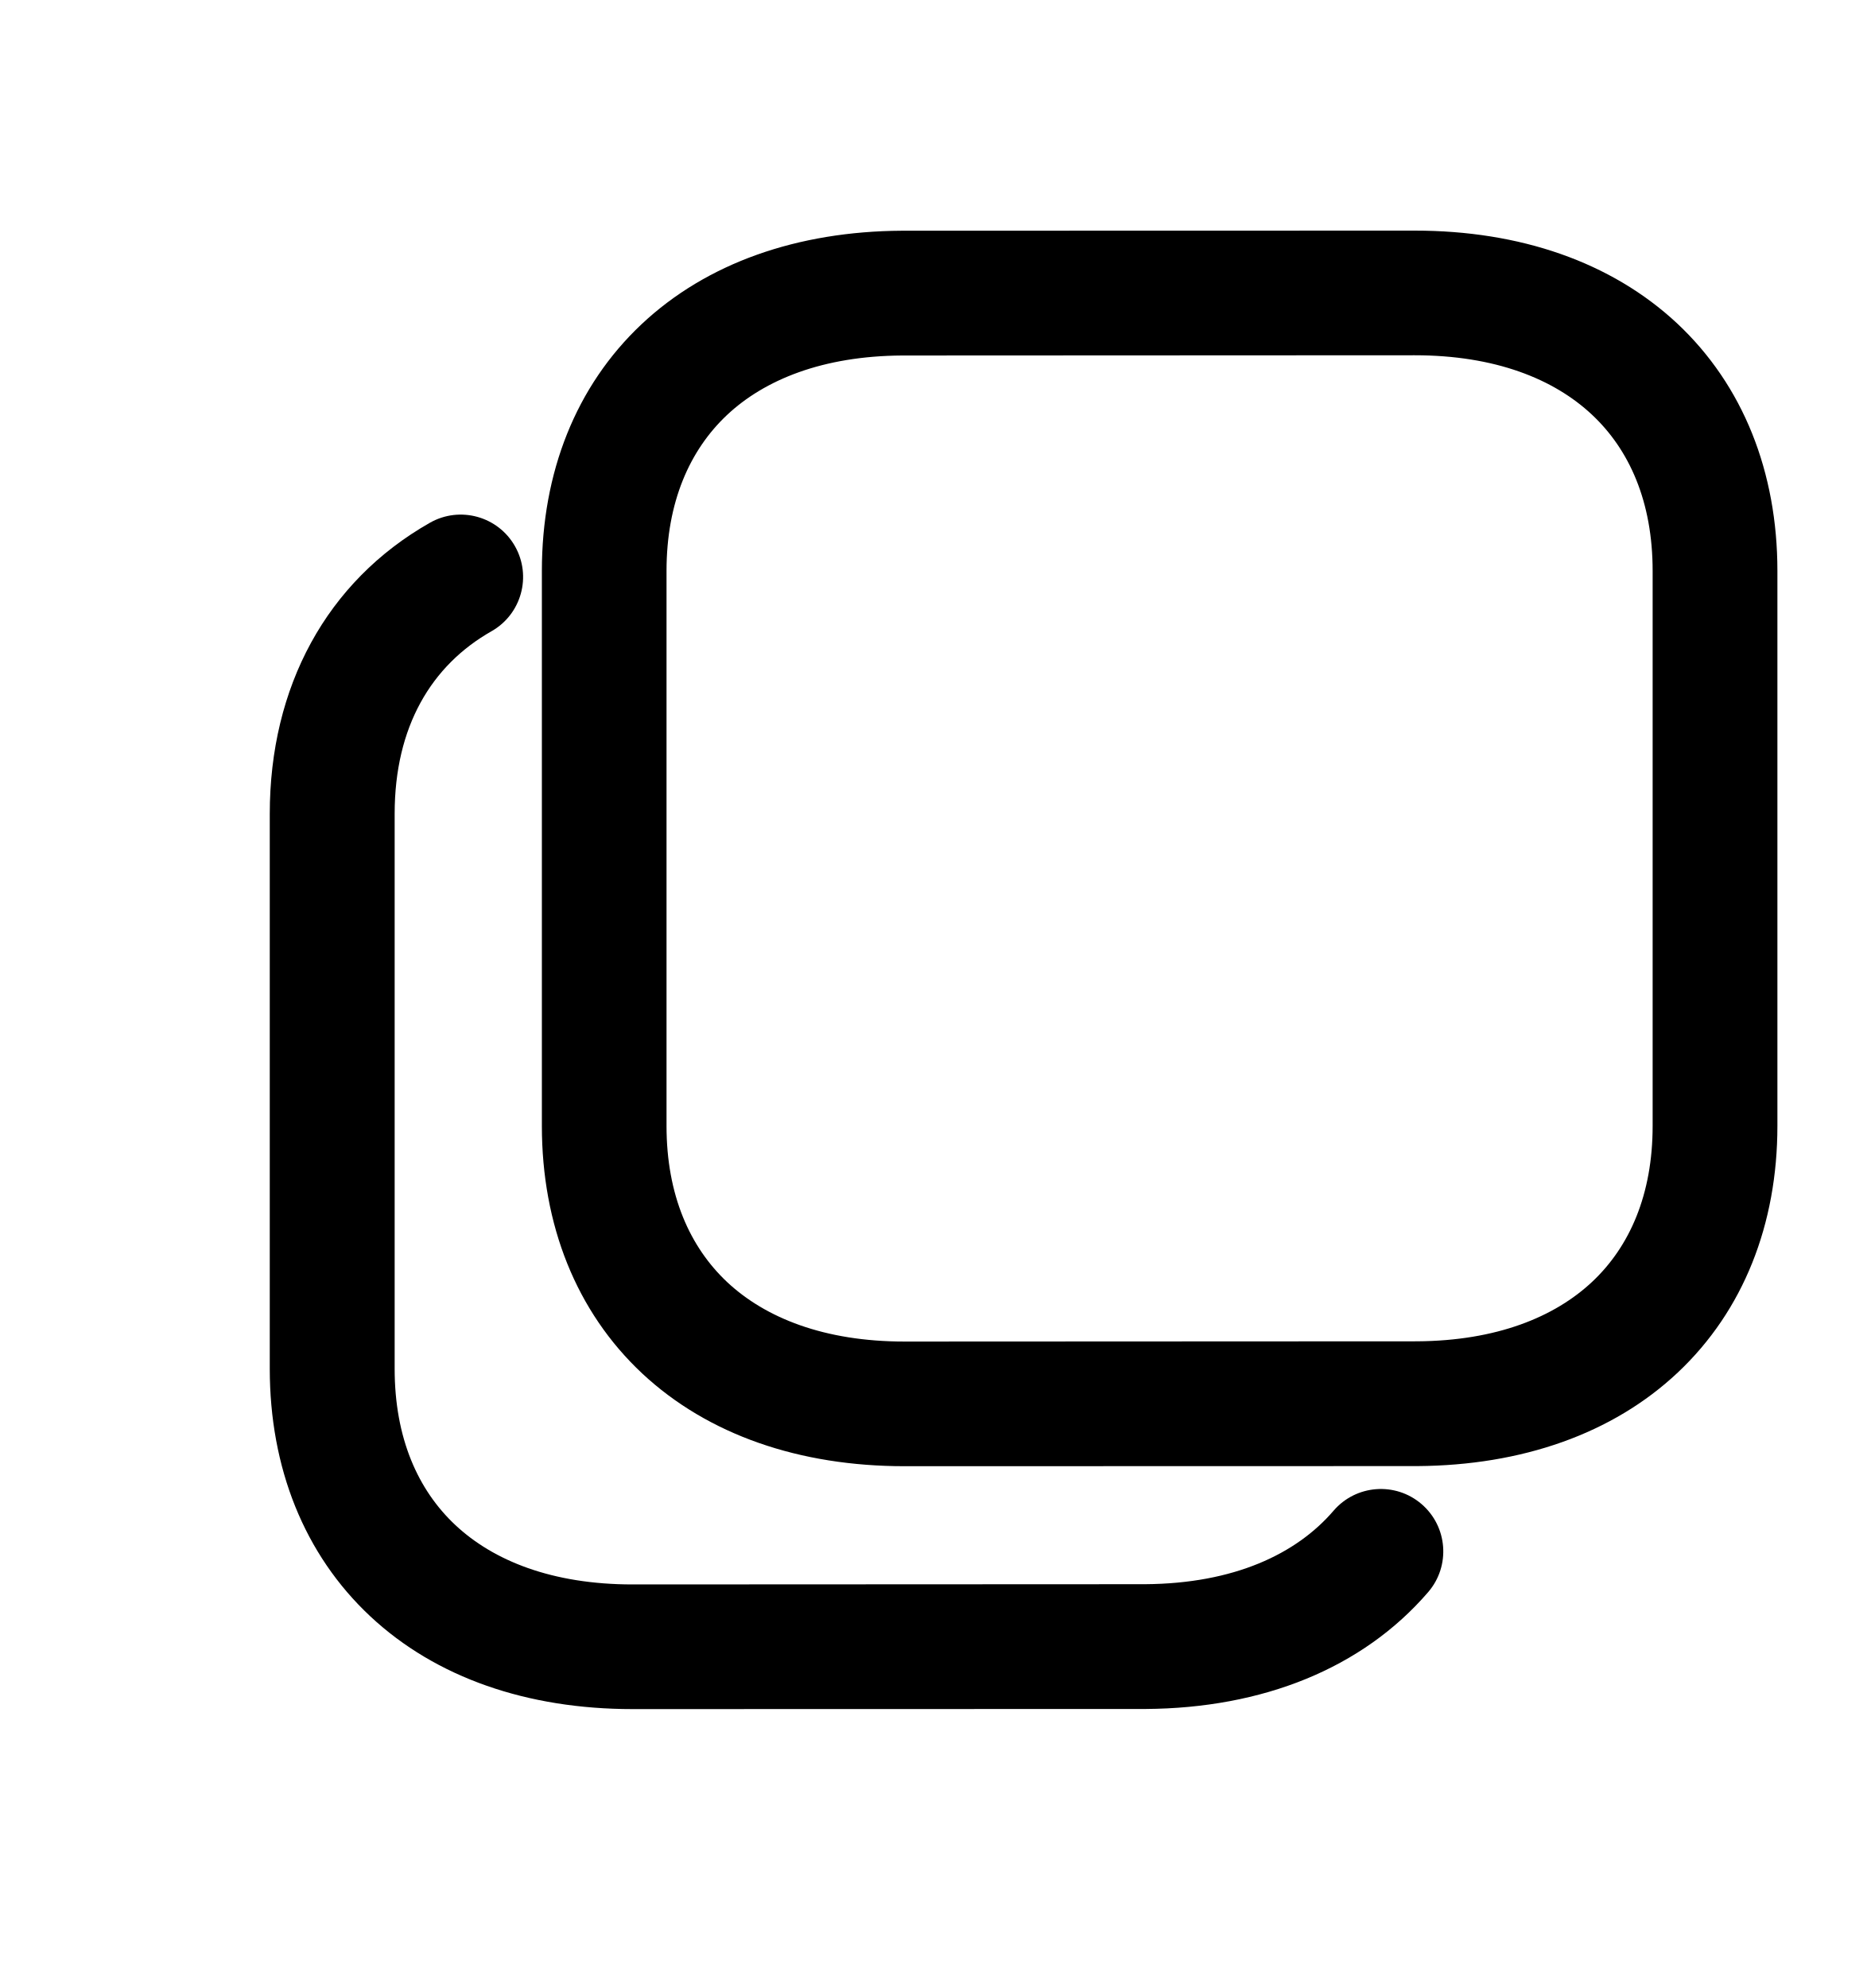
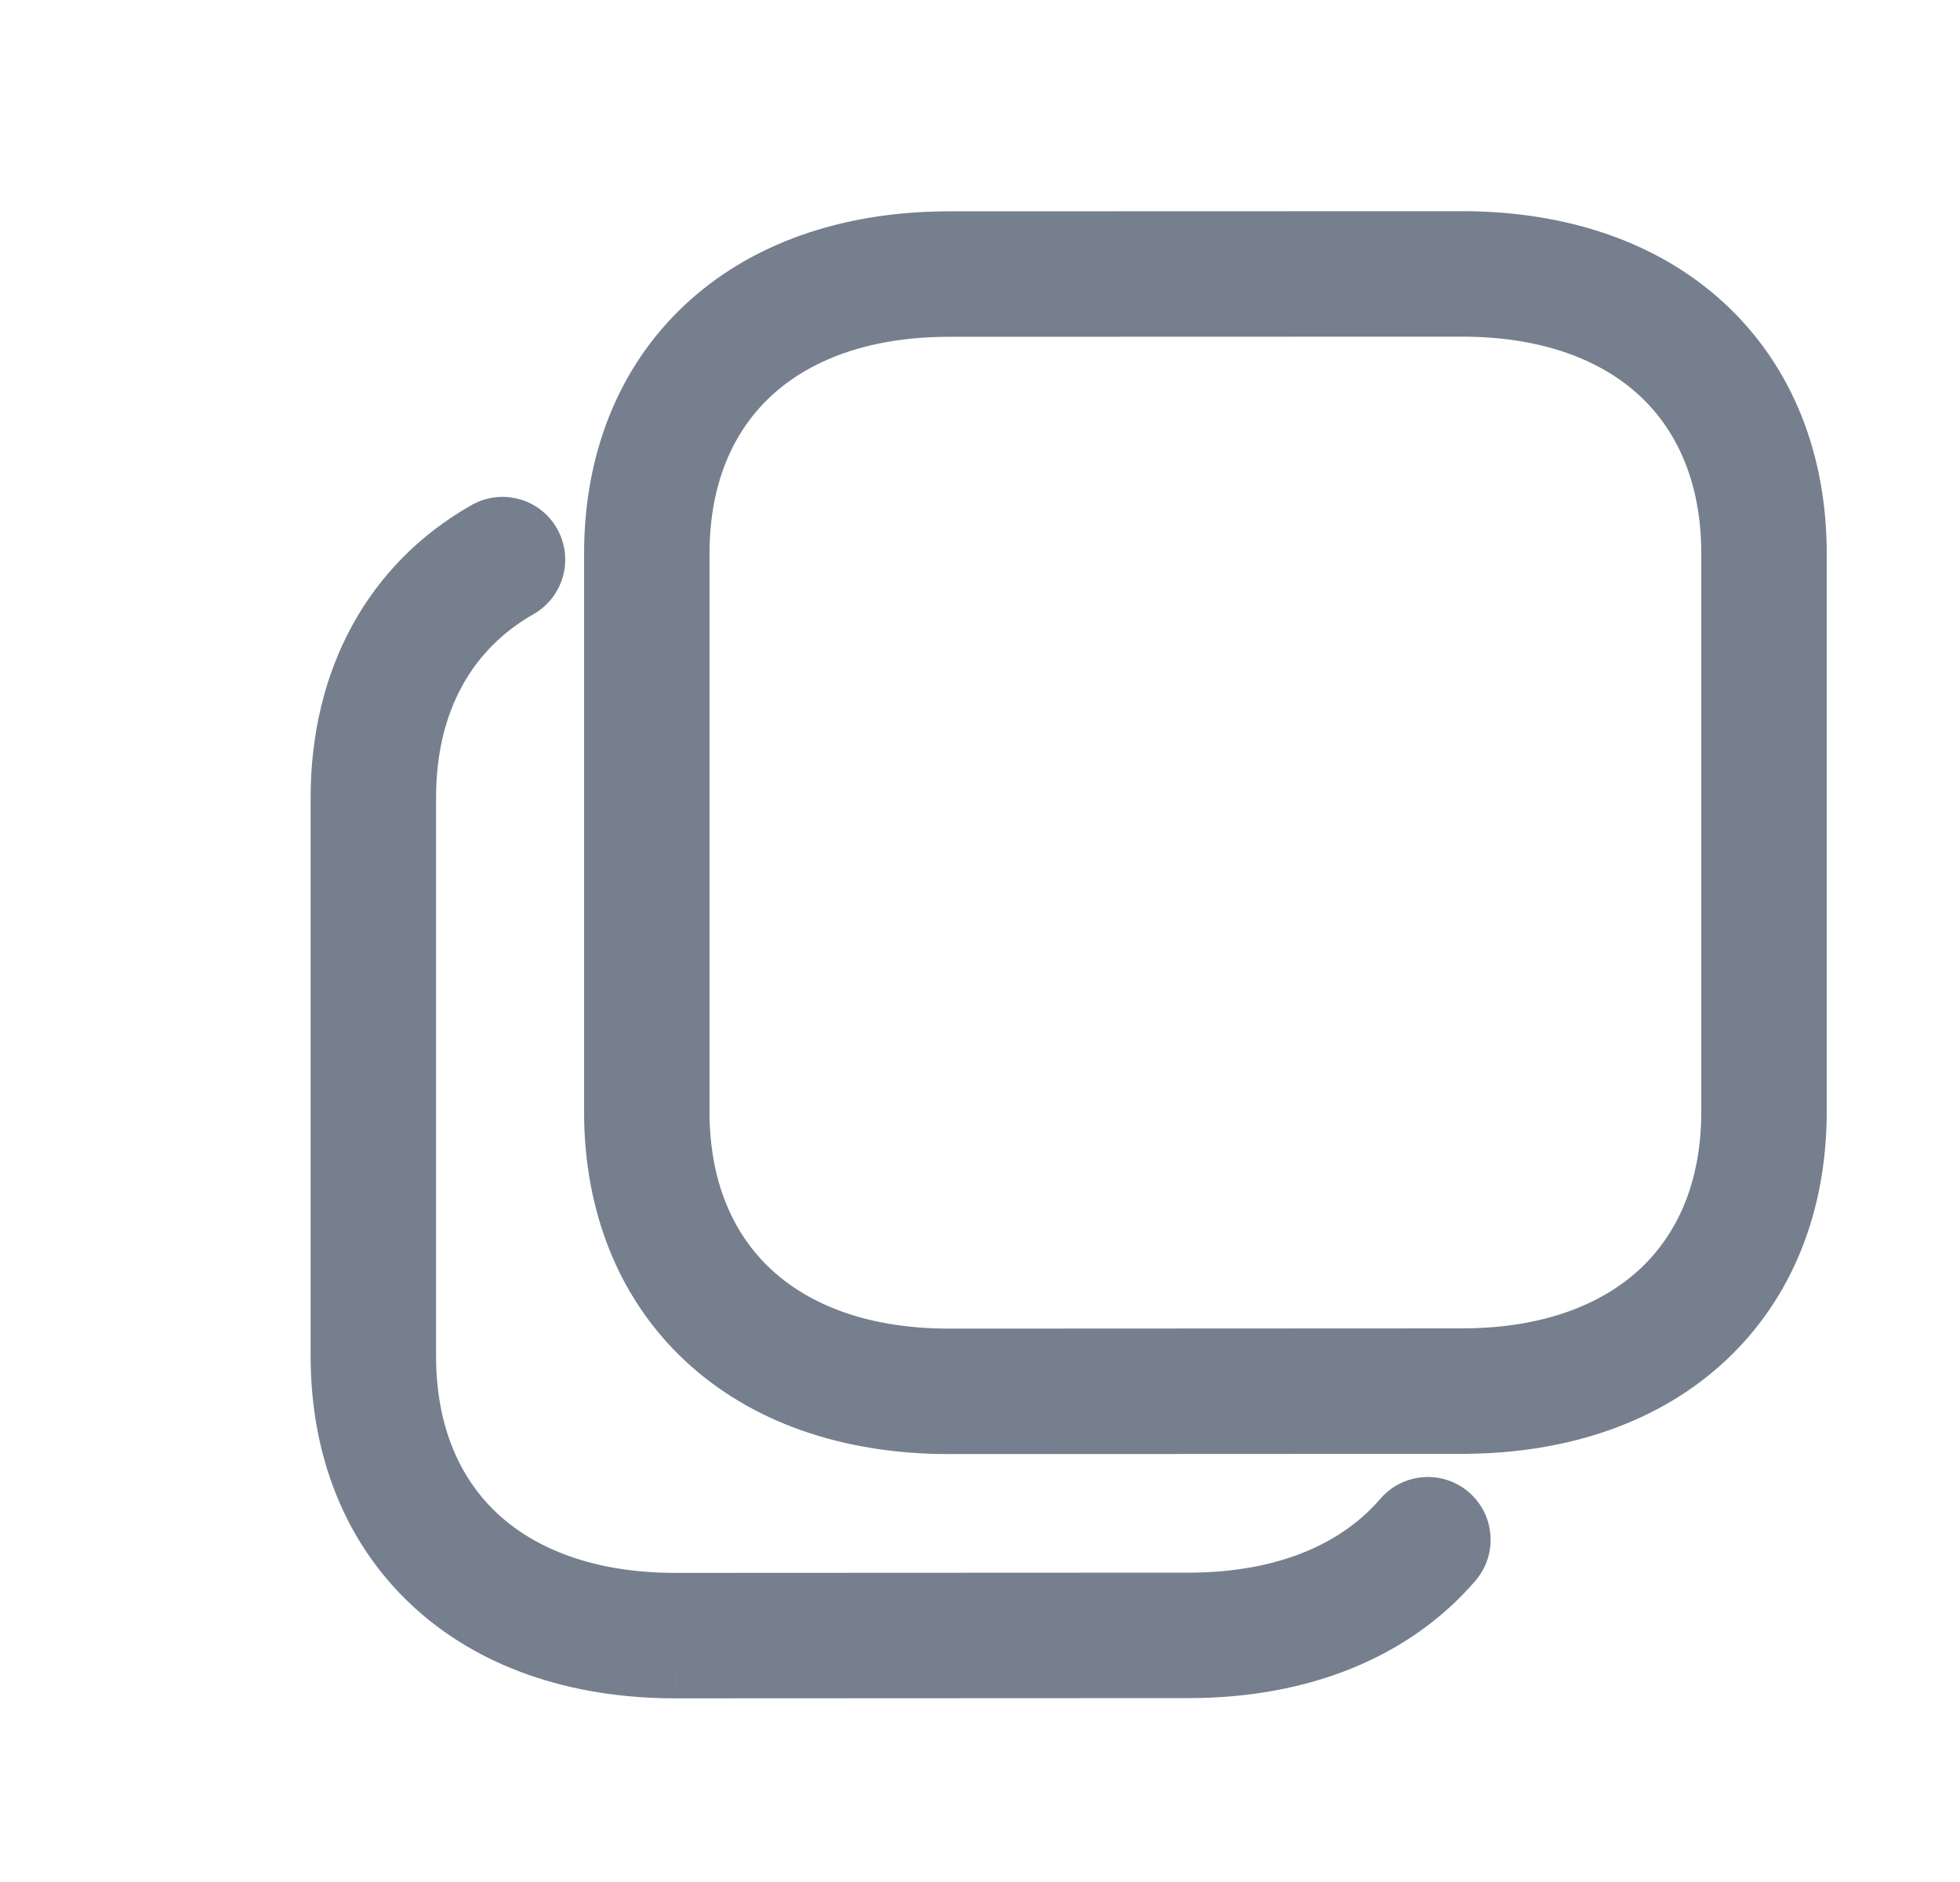
- <svg xmlns="http://www.w3.org/2000/svg" viewBox="0 0 16 17">
-   <g>
-     <path fill-rule="evenodd" clip-rule="evenodd" d="M7.736 12.538c-.898 0-1.68-.267-2.244-.793-.566-.53-.858-1.273-.858-2.117V4.882c0-.84.29-1.58.852-2.109.558-.525 1.335-.795 2.226-.8h.003l4.383-.001c.898 0 1.68.267 2.244.793.566.53.858 1.273.858 2.117v4.746c0 .84-.29 1.58-.852 2.109-.558.525-1.335.794-2.226.8h-.003l-4.383.001v-.533.533Zm0-1.066c-.689 0-1.19-.203-1.516-.507-.32-.3-.52-.745-.52-1.337V4.882c0-.588.198-1.032.516-1.332.322-.303.82-.506 1.5-.51h.002l4.38-.002c.689 0 1.19.203 1.515.507.321.3.52.745.52 1.337v4.746c0 .588-.197 1.032-.516 1.332-.321.302-.818.506-1.5.51l-4.381.002Z" />
-     <path fill-rule="evenodd" clip-rule="evenodd" d="M5.41 14.615c-.898 0-1.68-.267-2.243-.793-.567-.53-.86-1.273-.86-2.117V6.959c0-1.084.484-1.986 1.37-2.489a.533.533 0 1 1 .526.928c-.514.292-.828.816-.828 1.561v4.746c0 .592.199 1.037.52 1.337.325.304.826.507 1.515.507l4.382-.002c.763-.005 1.295-.259 1.612-.628a.533.533 0 1 1 .81.695c-.563.654-1.418.994-2.418 1h-.003l-4.383.001v-.533.533Z" />
-   </g>
+ <svg xmlns="http://www.w3.org/2000/svg" width="25" height="24" viewBox="0 0 25 24" fill="none">
+   <path fill-rule="evenodd" clip-rule="evenodd" d="M12.104 18.543C10.757 18.543 9.583 18.142 8.738 17.353C7.888 16.559 7.45 15.444 7.45 14.177L7.45 7.059C7.45 5.798 7.885 4.688 8.728 3.895C9.566 3.107 10.731 2.703 12.068 2.695L12.072 2.695L18.647 2.693C19.994 2.693 21.168 3.094 22.012 3.883C22.862 4.678 23.3 5.792 23.3 7.059L23.3 14.177C23.3 15.438 22.865 16.547 22.022 17.34C21.185 18.128 20.02 18.532 18.683 18.54L18.679 18.54L12.104 18.543C12.104 18.543 12.104 18.543 12.104 17.743L12.104 18.543ZM12.104 16.943C11.071 16.943 10.318 16.639 9.831 16.183C9.349 15.733 9.05 15.065 9.05 14.177L9.05 7.059C9.05 6.176 9.346 5.51 9.824 5.061C10.307 4.606 11.053 4.301 12.075 4.295C12.075 4.295 12.076 4.295 12.077 4.295L18.646 4.293C18.646 4.293 18.647 4.293 18.647 4.293C19.68 4.293 20.433 4.597 20.92 5.052C21.401 5.502 21.7 6.171 21.7 7.059L21.7 14.177C21.7 15.06 21.404 15.725 20.926 16.175C20.443 16.629 19.698 16.934 18.676 16.94L12.104 16.943Z" fill="#767F8D" />
+   <path fill-rule="evenodd" clip-rule="evenodd" d="M8.616 21.658C7.268 21.658 6.094 21.257 5.25 20.468C4.4 19.674 3.962 18.559 3.962 17.292L3.962 10.174C3.962 8.548 4.687 7.195 6.014 6.441C6.399 6.223 6.887 6.357 7.105 6.741C7.323 7.125 7.189 7.614 6.805 7.832C6.034 8.27 5.562 9.057 5.562 10.174L5.562 17.292C5.562 18.18 5.86 18.849 6.342 19.299C6.829 19.754 7.582 20.058 8.615 20.058L15.188 20.055C16.333 20.048 17.13 19.668 17.606 19.114C17.894 18.779 18.399 18.741 18.734 19.028C19.069 19.316 19.108 19.821 18.82 20.157C17.977 21.137 16.695 21.647 15.194 21.655L15.19 21.655L8.616 21.658C8.615 21.658 8.616 21.658 8.616 20.858L8.616 21.658Z" fill="#767F8D" />
</svg>
